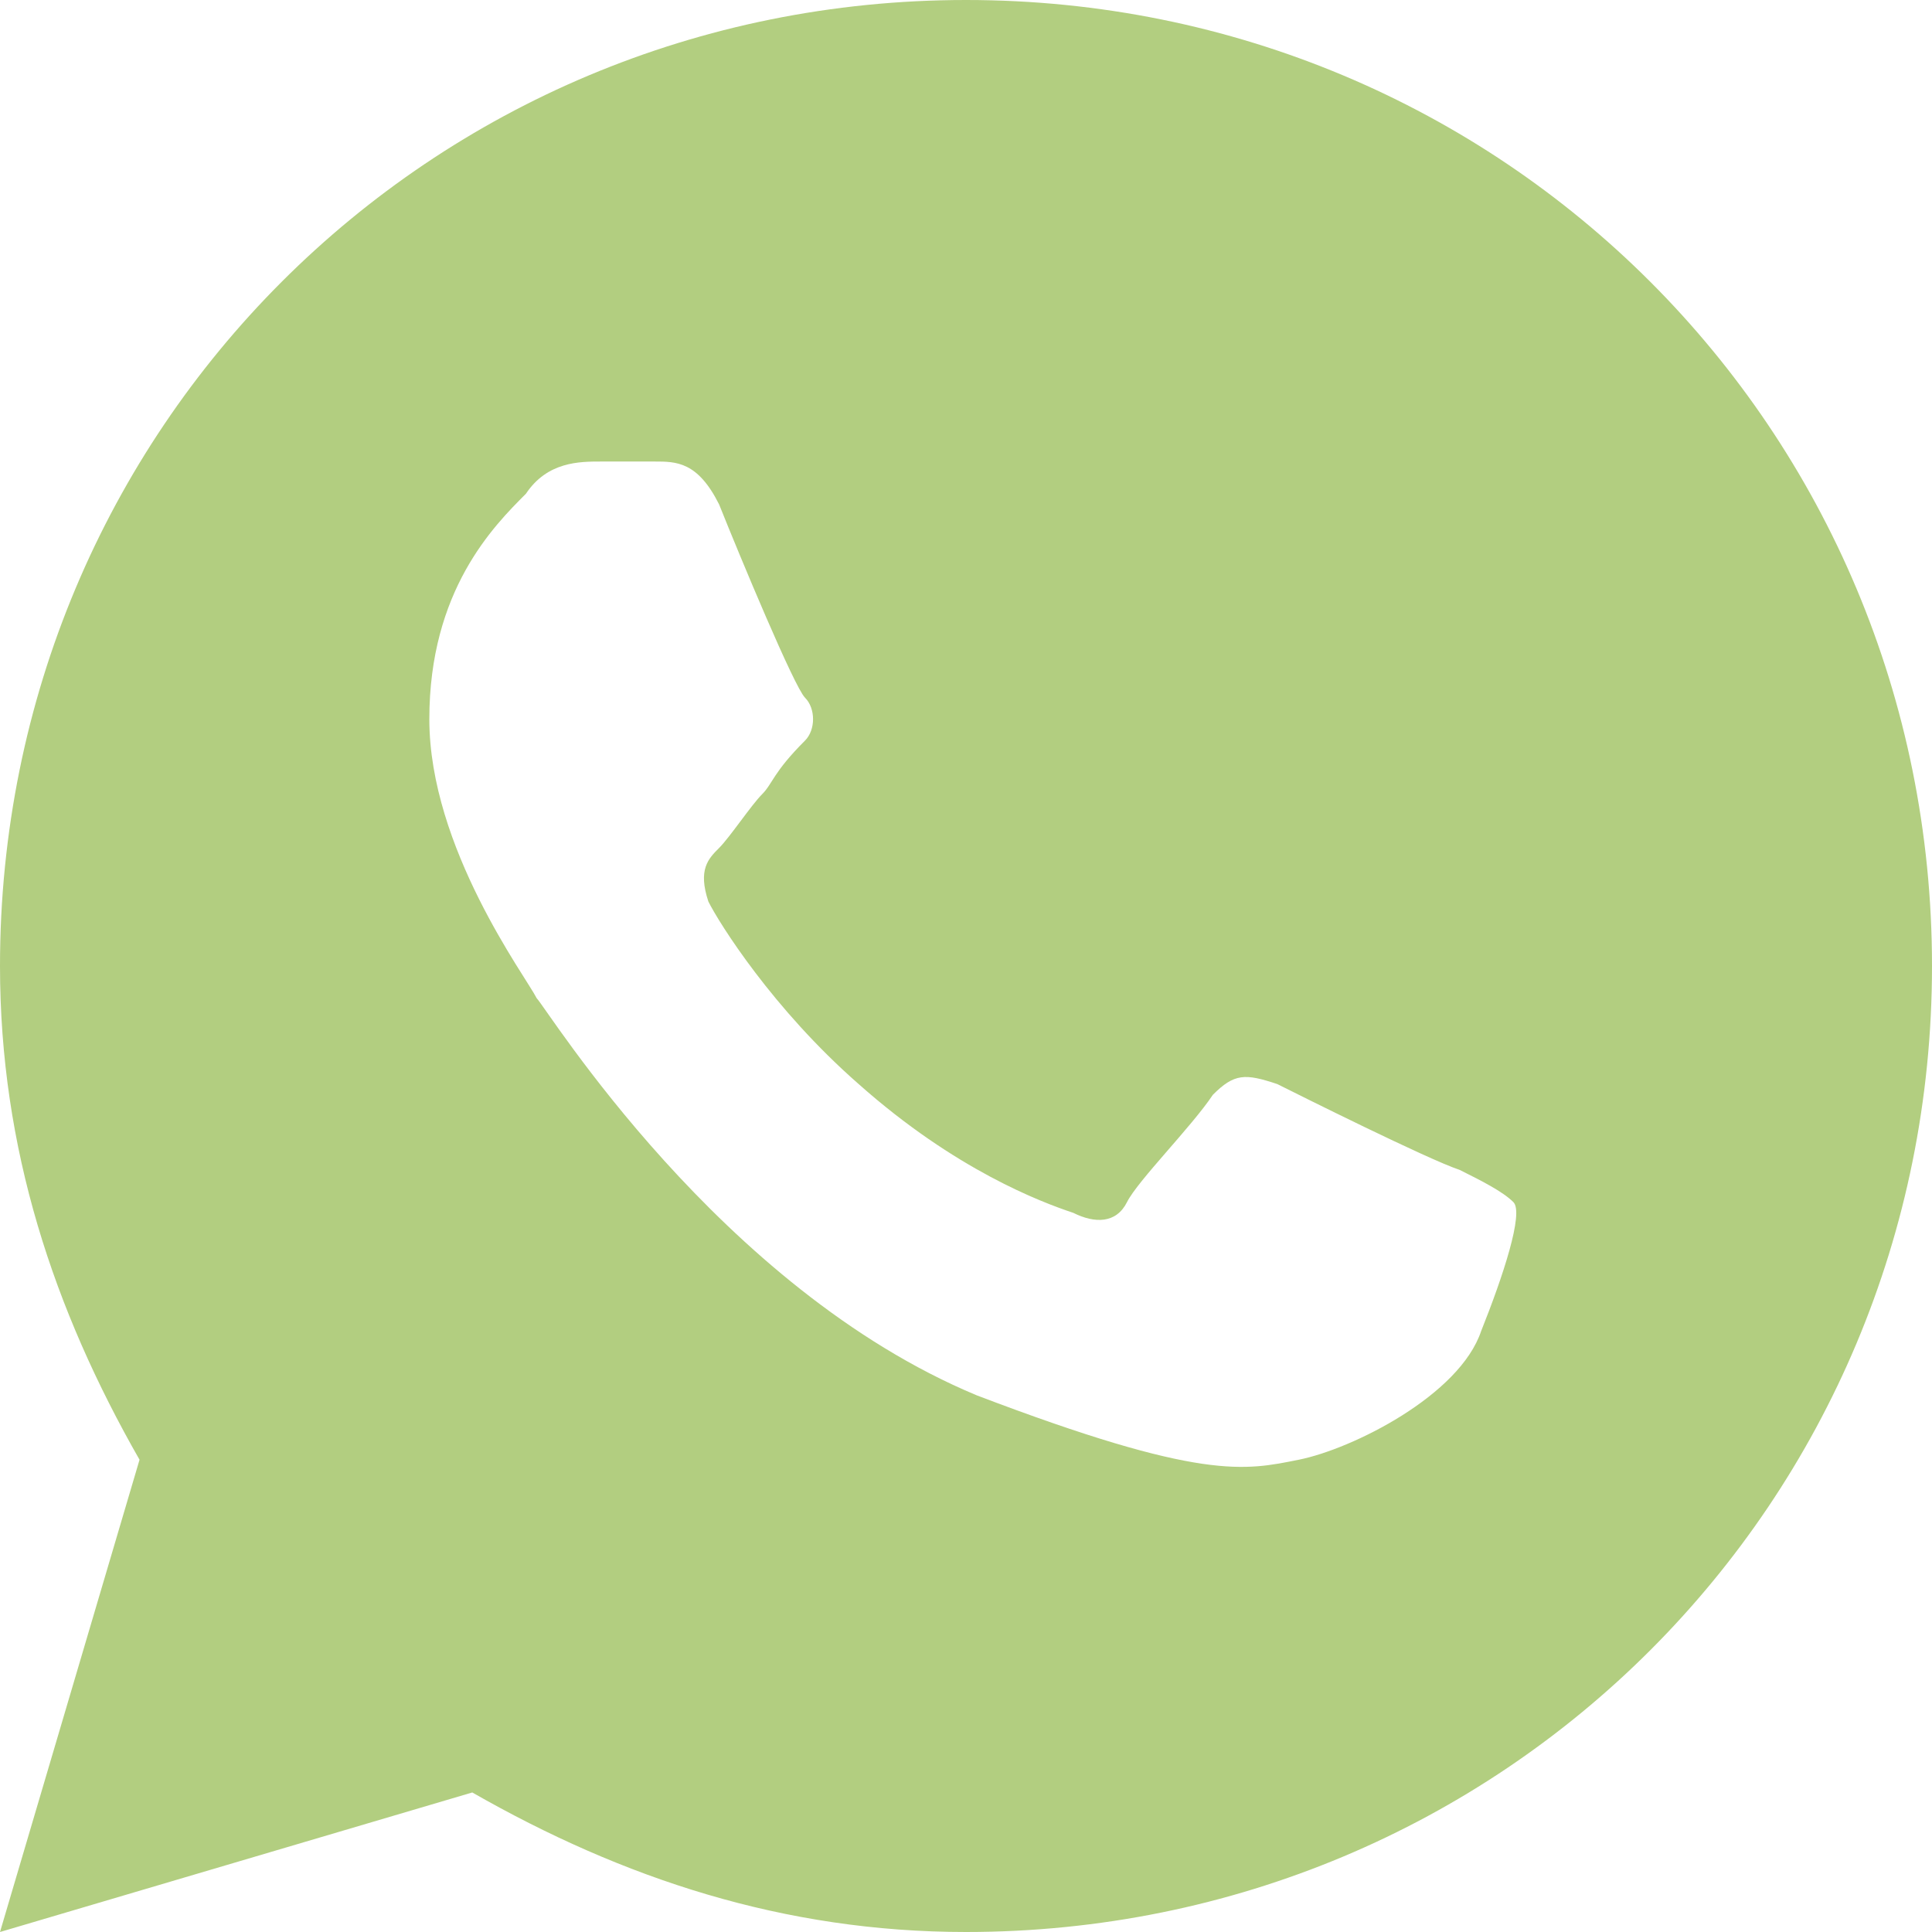
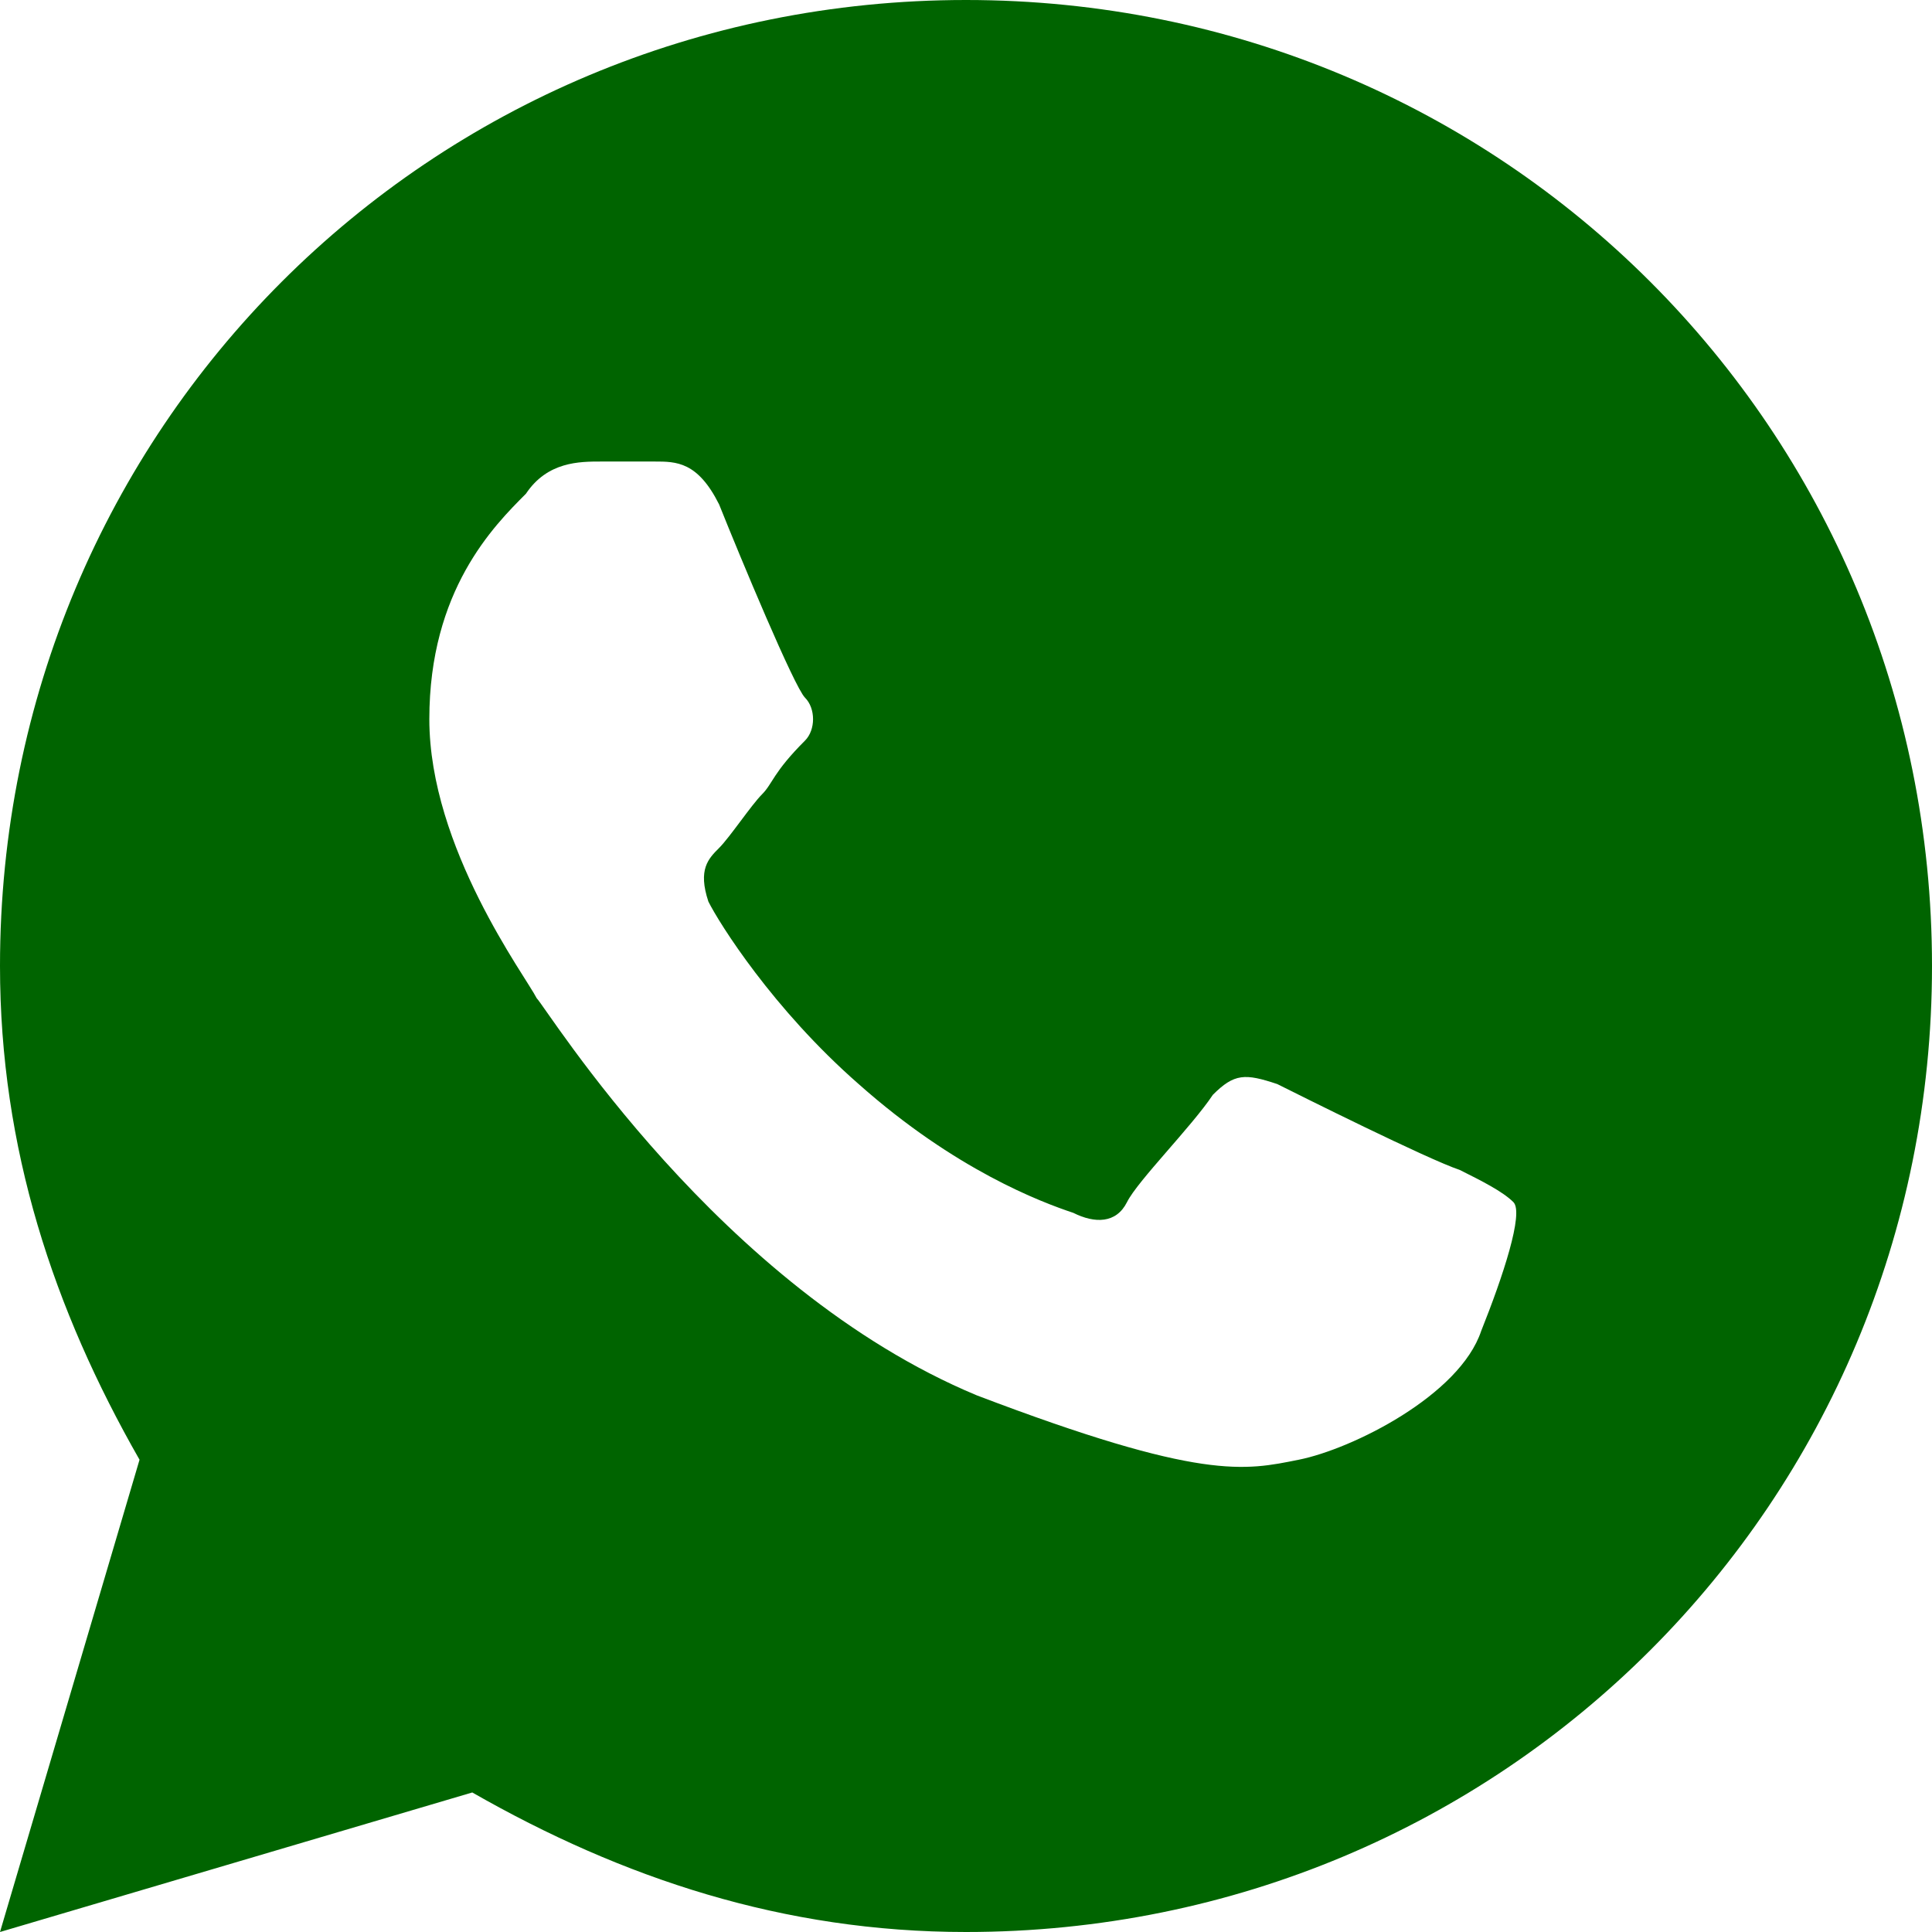
<svg xmlns="http://www.w3.org/2000/svg" version="1.1" id="a" x="0px" y="0px" width="18px" height="18px" viewBox="0 0 18 18" style="enable-background:new 0 0 18 18;" xml:space="preserve">
  <style type="text/css">
- 	.st0{fill:#B2CE80;}
+ 	.st0{fill:#006400;}
</style>
  <path id="b" class="st0" d="M9,0C4,0,0,4,0,9c0,1.7,0.5,3.2,1.3,4.6L0,18l4.4-1.3C5.8,17.5,7.3,18,9,18c5,0,9-4,9-9S14,0,9,0z   M13.8,12.4c-0.2,0.6-1.2,1.1-1.7,1.2c-0.5,0.1-0.9,0.2-3-0.6c-2.4-1-4-3.6-4.1-3.7C4.9,9.1,4,7.9,4,6.7s0.6-1.8,0.9-2.1  c0.2-0.3,0.5-0.3,0.7-0.3s0.3,0,0.5,0s0.4,0,0.6,0.4c0.2,0.5,0.7,1.7,0.8,1.8c0.1,0.1,0.1,0.3,0,0.4C7.2,7.2,7.2,7.3,7.1,7.4  S6.8,7.8,6.7,7.9C6.6,8,6.5,8.1,6.6,8.4c0.1,0.2,0.6,1,1.4,1.7c0.9,0.8,1.7,1.1,2,1.2c0.2,0.1,0.4,0.1,0.5-0.1  c0.1-0.2,0.6-0.7,0.8-1c0.2-0.2,0.3-0.2,0.6-0.1c0.2,0.1,1.4,0.7,1.7,0.8c0.2,0.1,0.4,0.2,0.5,0.3S14,11.9,13.8,12.4L13.8,12.4  L13.8,12.4z" />
</svg>
